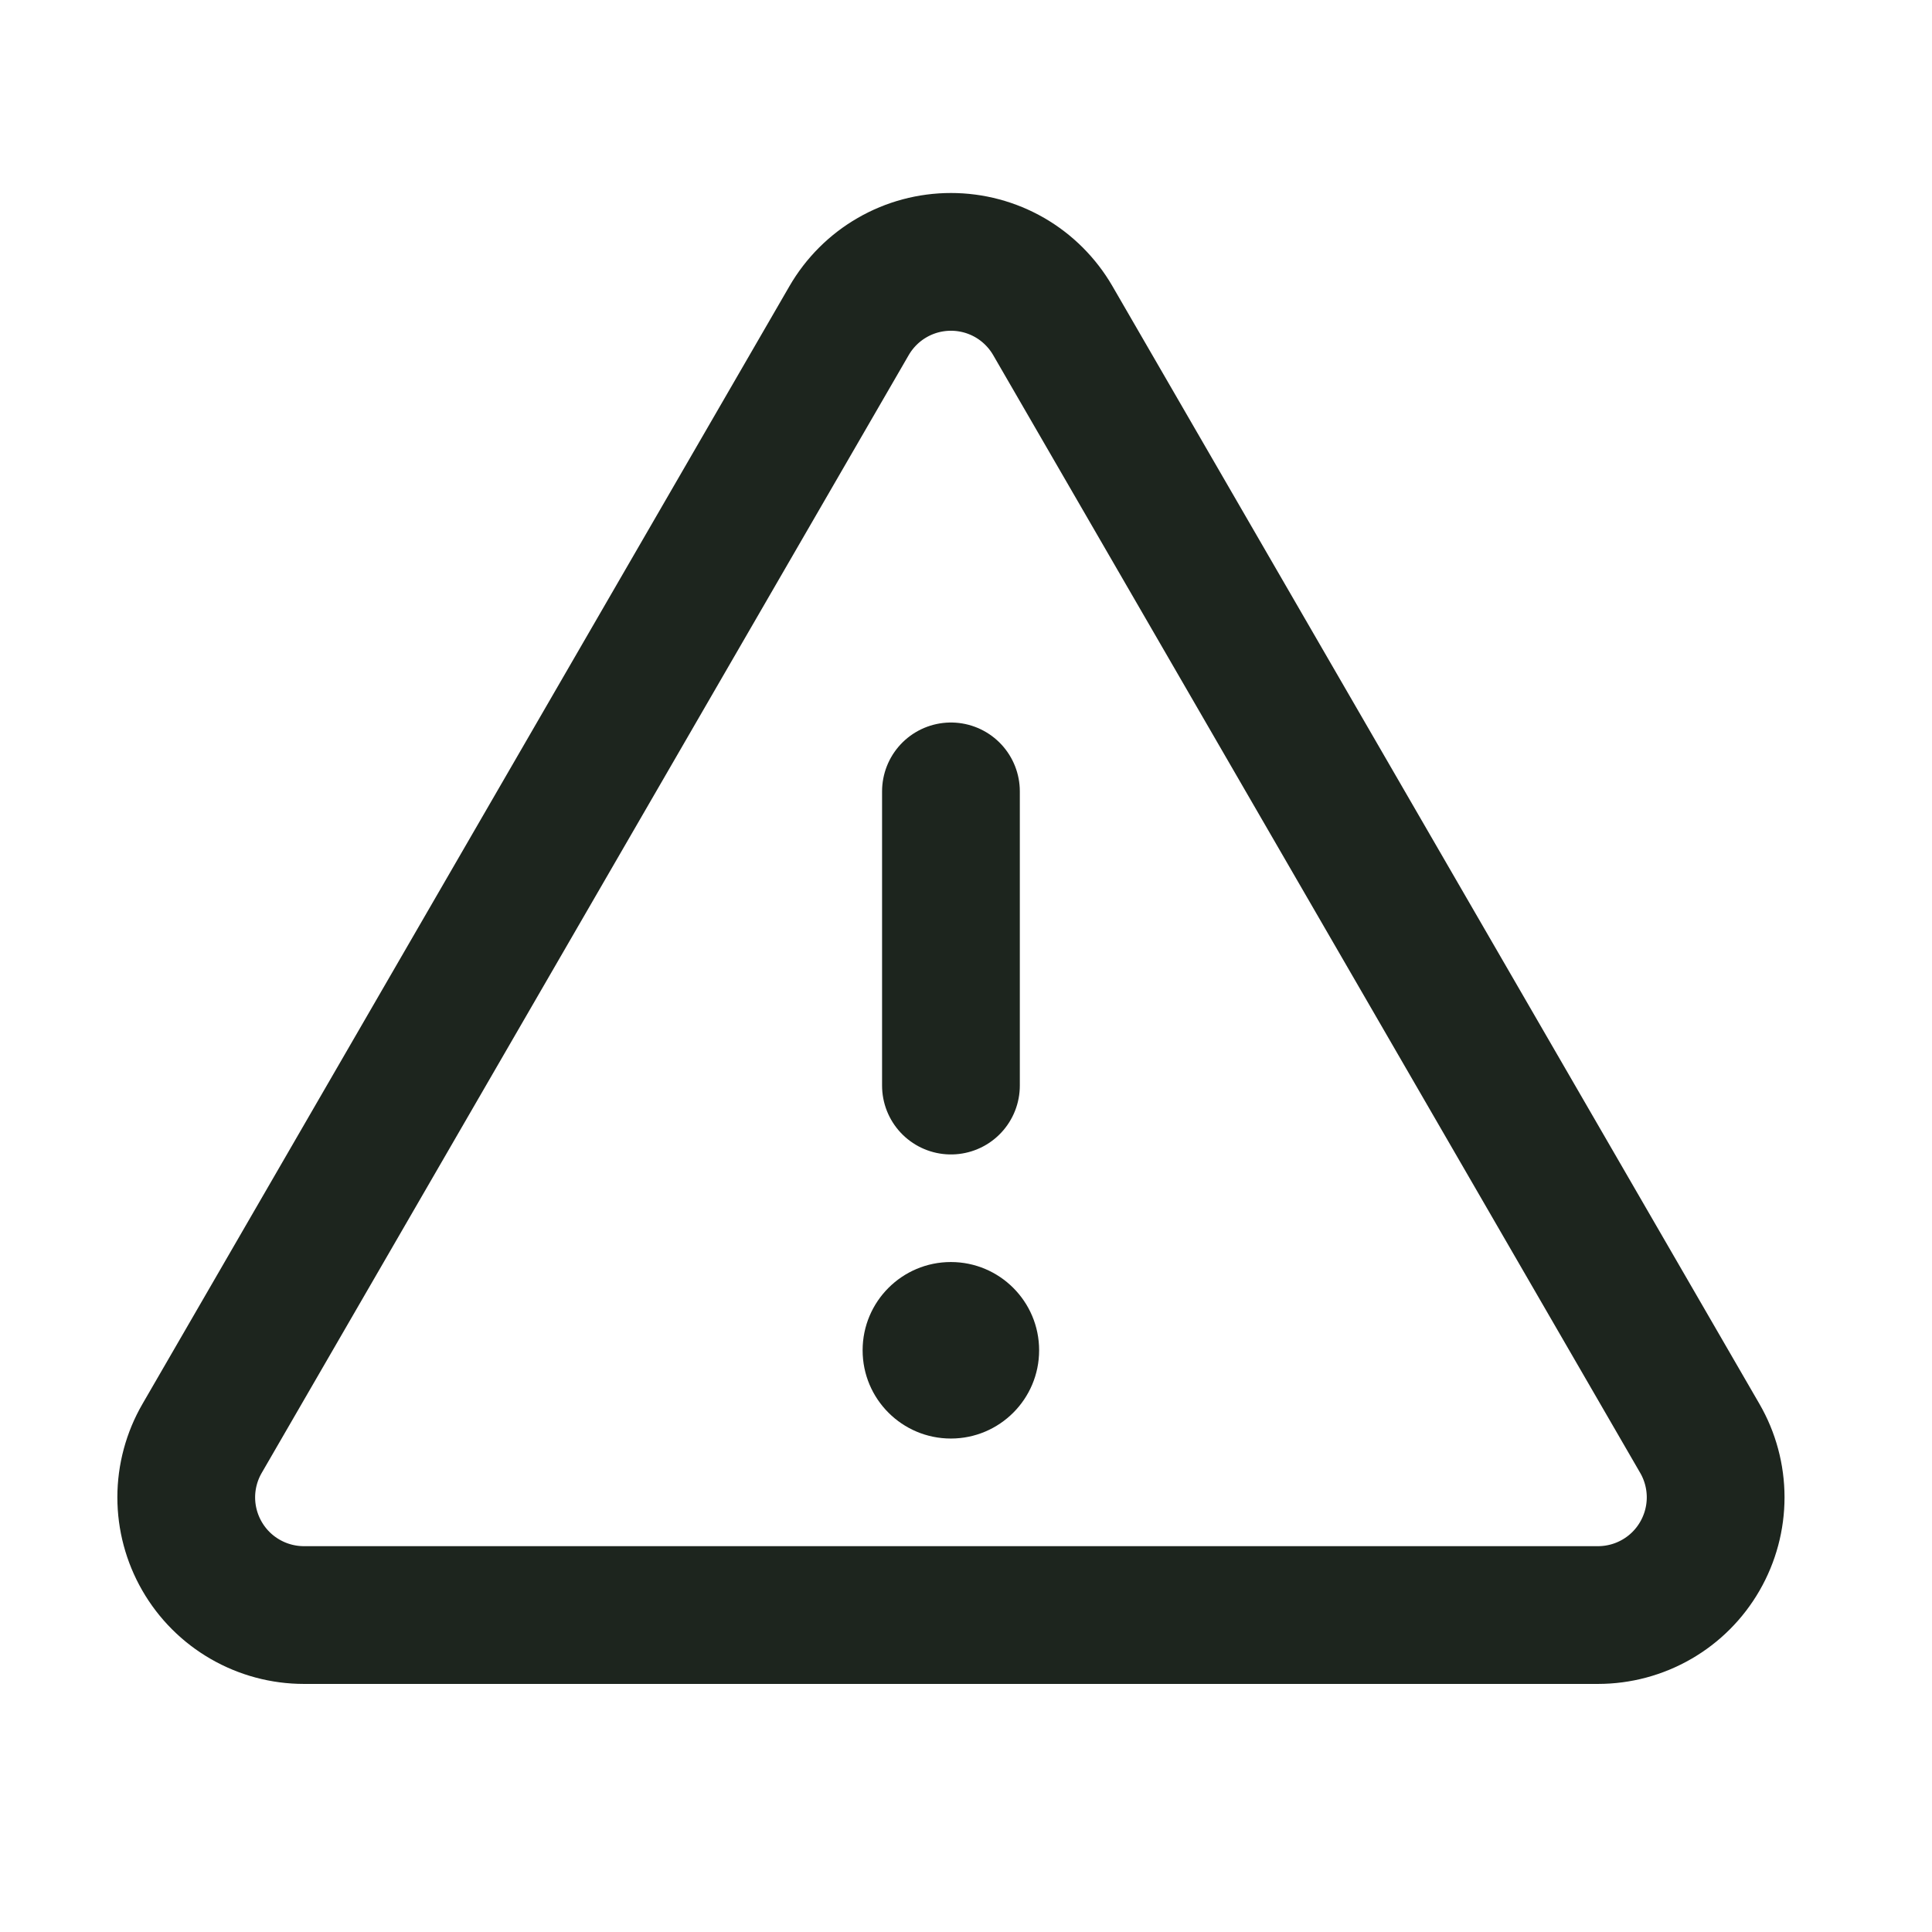
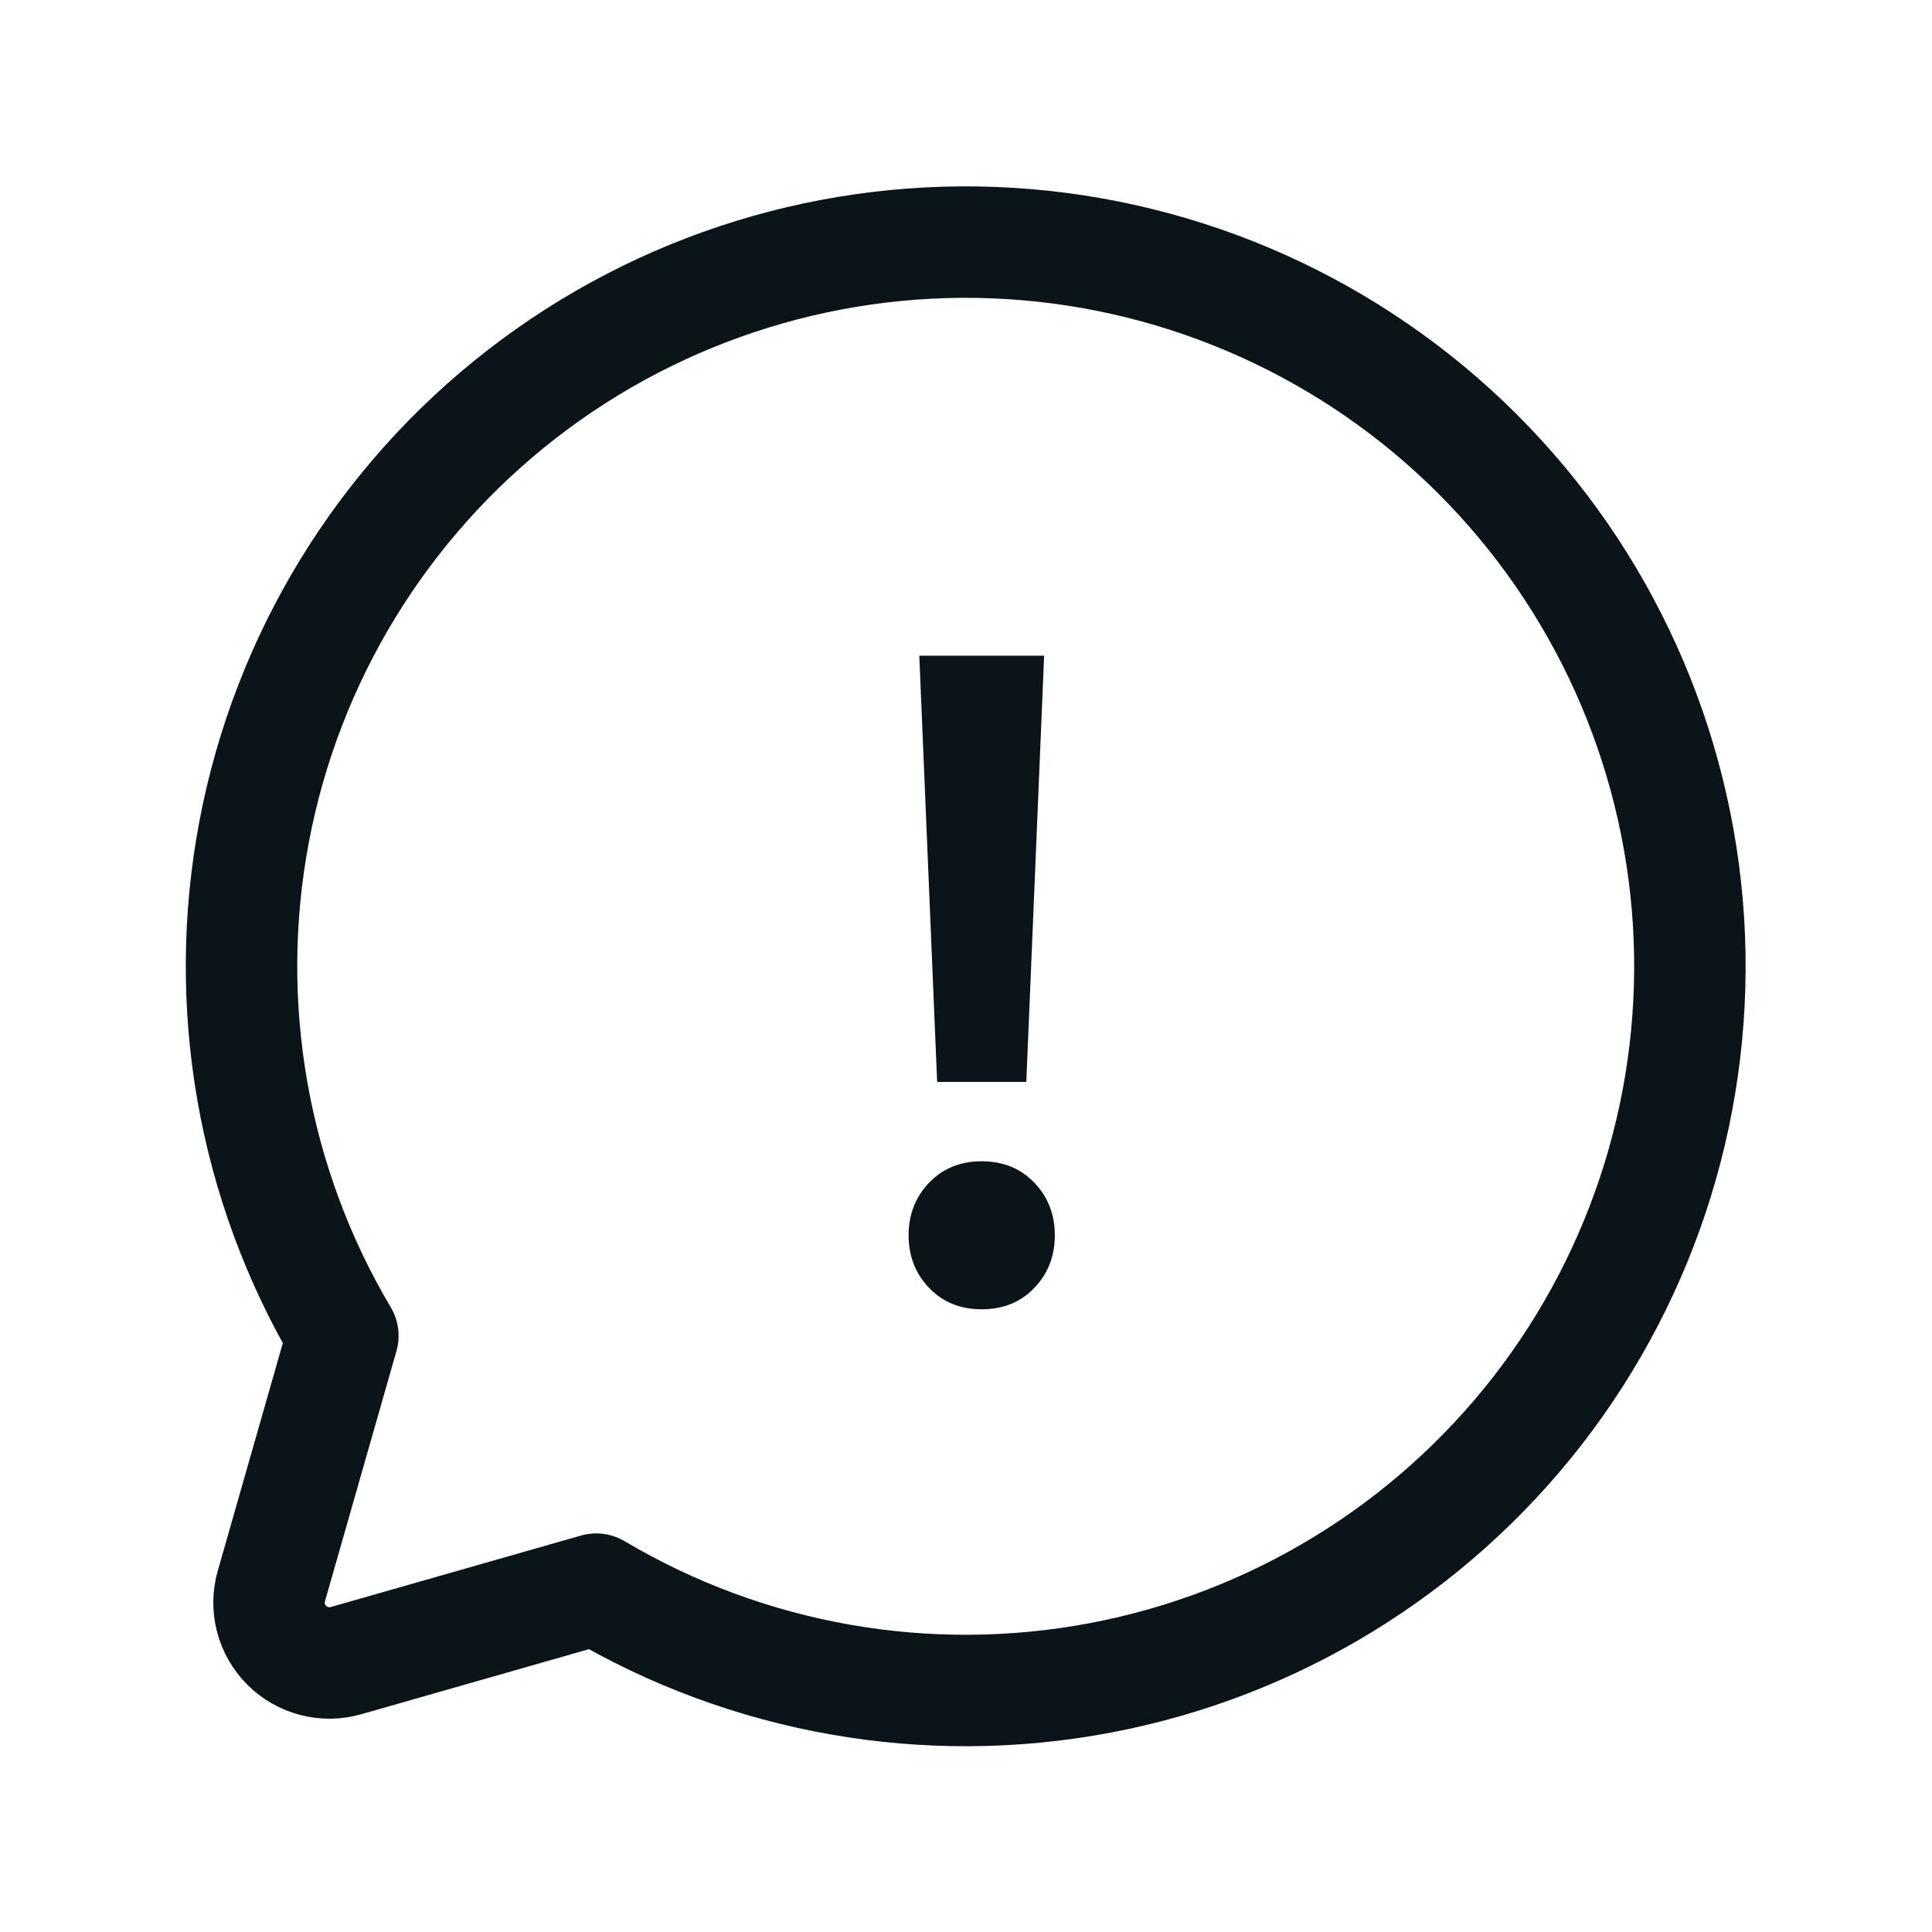
- <svg xmlns="http://www.w3.org/2000/svg" width="53" height="53" viewBox="0 0 53 53" fill="none">
-   <path d="M26.087 21.71V29.78M23.293 8.795L5.544 39.46C5.26 39.95 5.11 40.507 5.109 41.074C5.109 41.641 5.258 42.198 5.541 42.689C5.824 43.181 6.232 43.589 6.723 43.872C7.214 44.156 7.771 44.305 8.337 44.305H43.837C44.404 44.305 44.961 44.156 45.452 43.872C45.943 43.589 46.35 43.181 46.633 42.689C46.916 42.198 47.065 41.641 47.065 41.074C47.064 40.507 46.915 39.95 46.631 39.46L28.881 8.795C28.597 8.305 28.19 7.898 27.7 7.615C27.209 7.332 26.653 7.184 26.087 7.184C25.521 7.184 24.965 7.332 24.475 7.615C23.984 7.898 23.577 8.305 23.293 8.795Z" stroke="#1D251E" stroke-width="3.779" stroke-linecap="round" stroke-linejoin="round" />
-   <path d="M26.085 39.463C27.422 39.463 28.506 38.379 28.506 37.042C28.506 35.705 27.422 34.621 26.085 34.621C24.748 34.621 23.664 35.705 23.664 37.042C23.664 38.379 24.748 39.463 26.085 39.463Z" fill="#1D251E" />
+ <svg xmlns="http://www.w3.org/2000/svg" width="52" height="52" viewBox="0 0 52 52" fill="none">
+   <path d="M25.223 29.12L24.743 17.648H28.103L27.623 29.12H25.223ZM26.423 35.24C25.847 35.24 25.375 35.048 25.007 34.664C24.639 34.28 24.455 33.808 24.455 33.248C24.455 32.688 24.639 32.216 25.007 31.832C25.375 31.448 25.847 31.256 26.423 31.256C26.999 31.256 27.471 31.448 27.839 31.832C28.207 32.216 28.391 32.688 28.391 33.248C28.391 33.808 28.207 34.28 27.839 34.664C27.471 35.048 26.999 35.24 26.423 35.24Z" fill="#0B1519" />
+   <path d="M9.228 35.953C6.805 31.869 5.957 27.04 6.842 22.375C7.727 17.709 10.285 13.528 14.035 10.615C17.785 7.702 22.47 6.258 27.209 6.554C31.949 6.851 36.417 8.868 39.775 12.225C43.133 15.583 45.149 20.051 45.446 24.791C45.742 29.53 44.298 34.215 41.386 37.965C38.472 41.715 34.291 44.273 29.625 45.158C24.96 46.044 20.132 45.195 16.047 42.772L16.047 42.772L9.313 44.696C9.034 44.776 8.739 44.78 8.458 44.707C8.178 44.634 7.922 44.488 7.717 44.283C7.512 44.078 7.366 43.822 7.293 43.542C7.22 43.261 7.224 42.966 7.304 42.688L9.228 35.953L9.228 35.953Z" stroke="#0B1519" stroke-width="3" stroke-linecap="round" stroke-linejoin="round" />
</svg>
